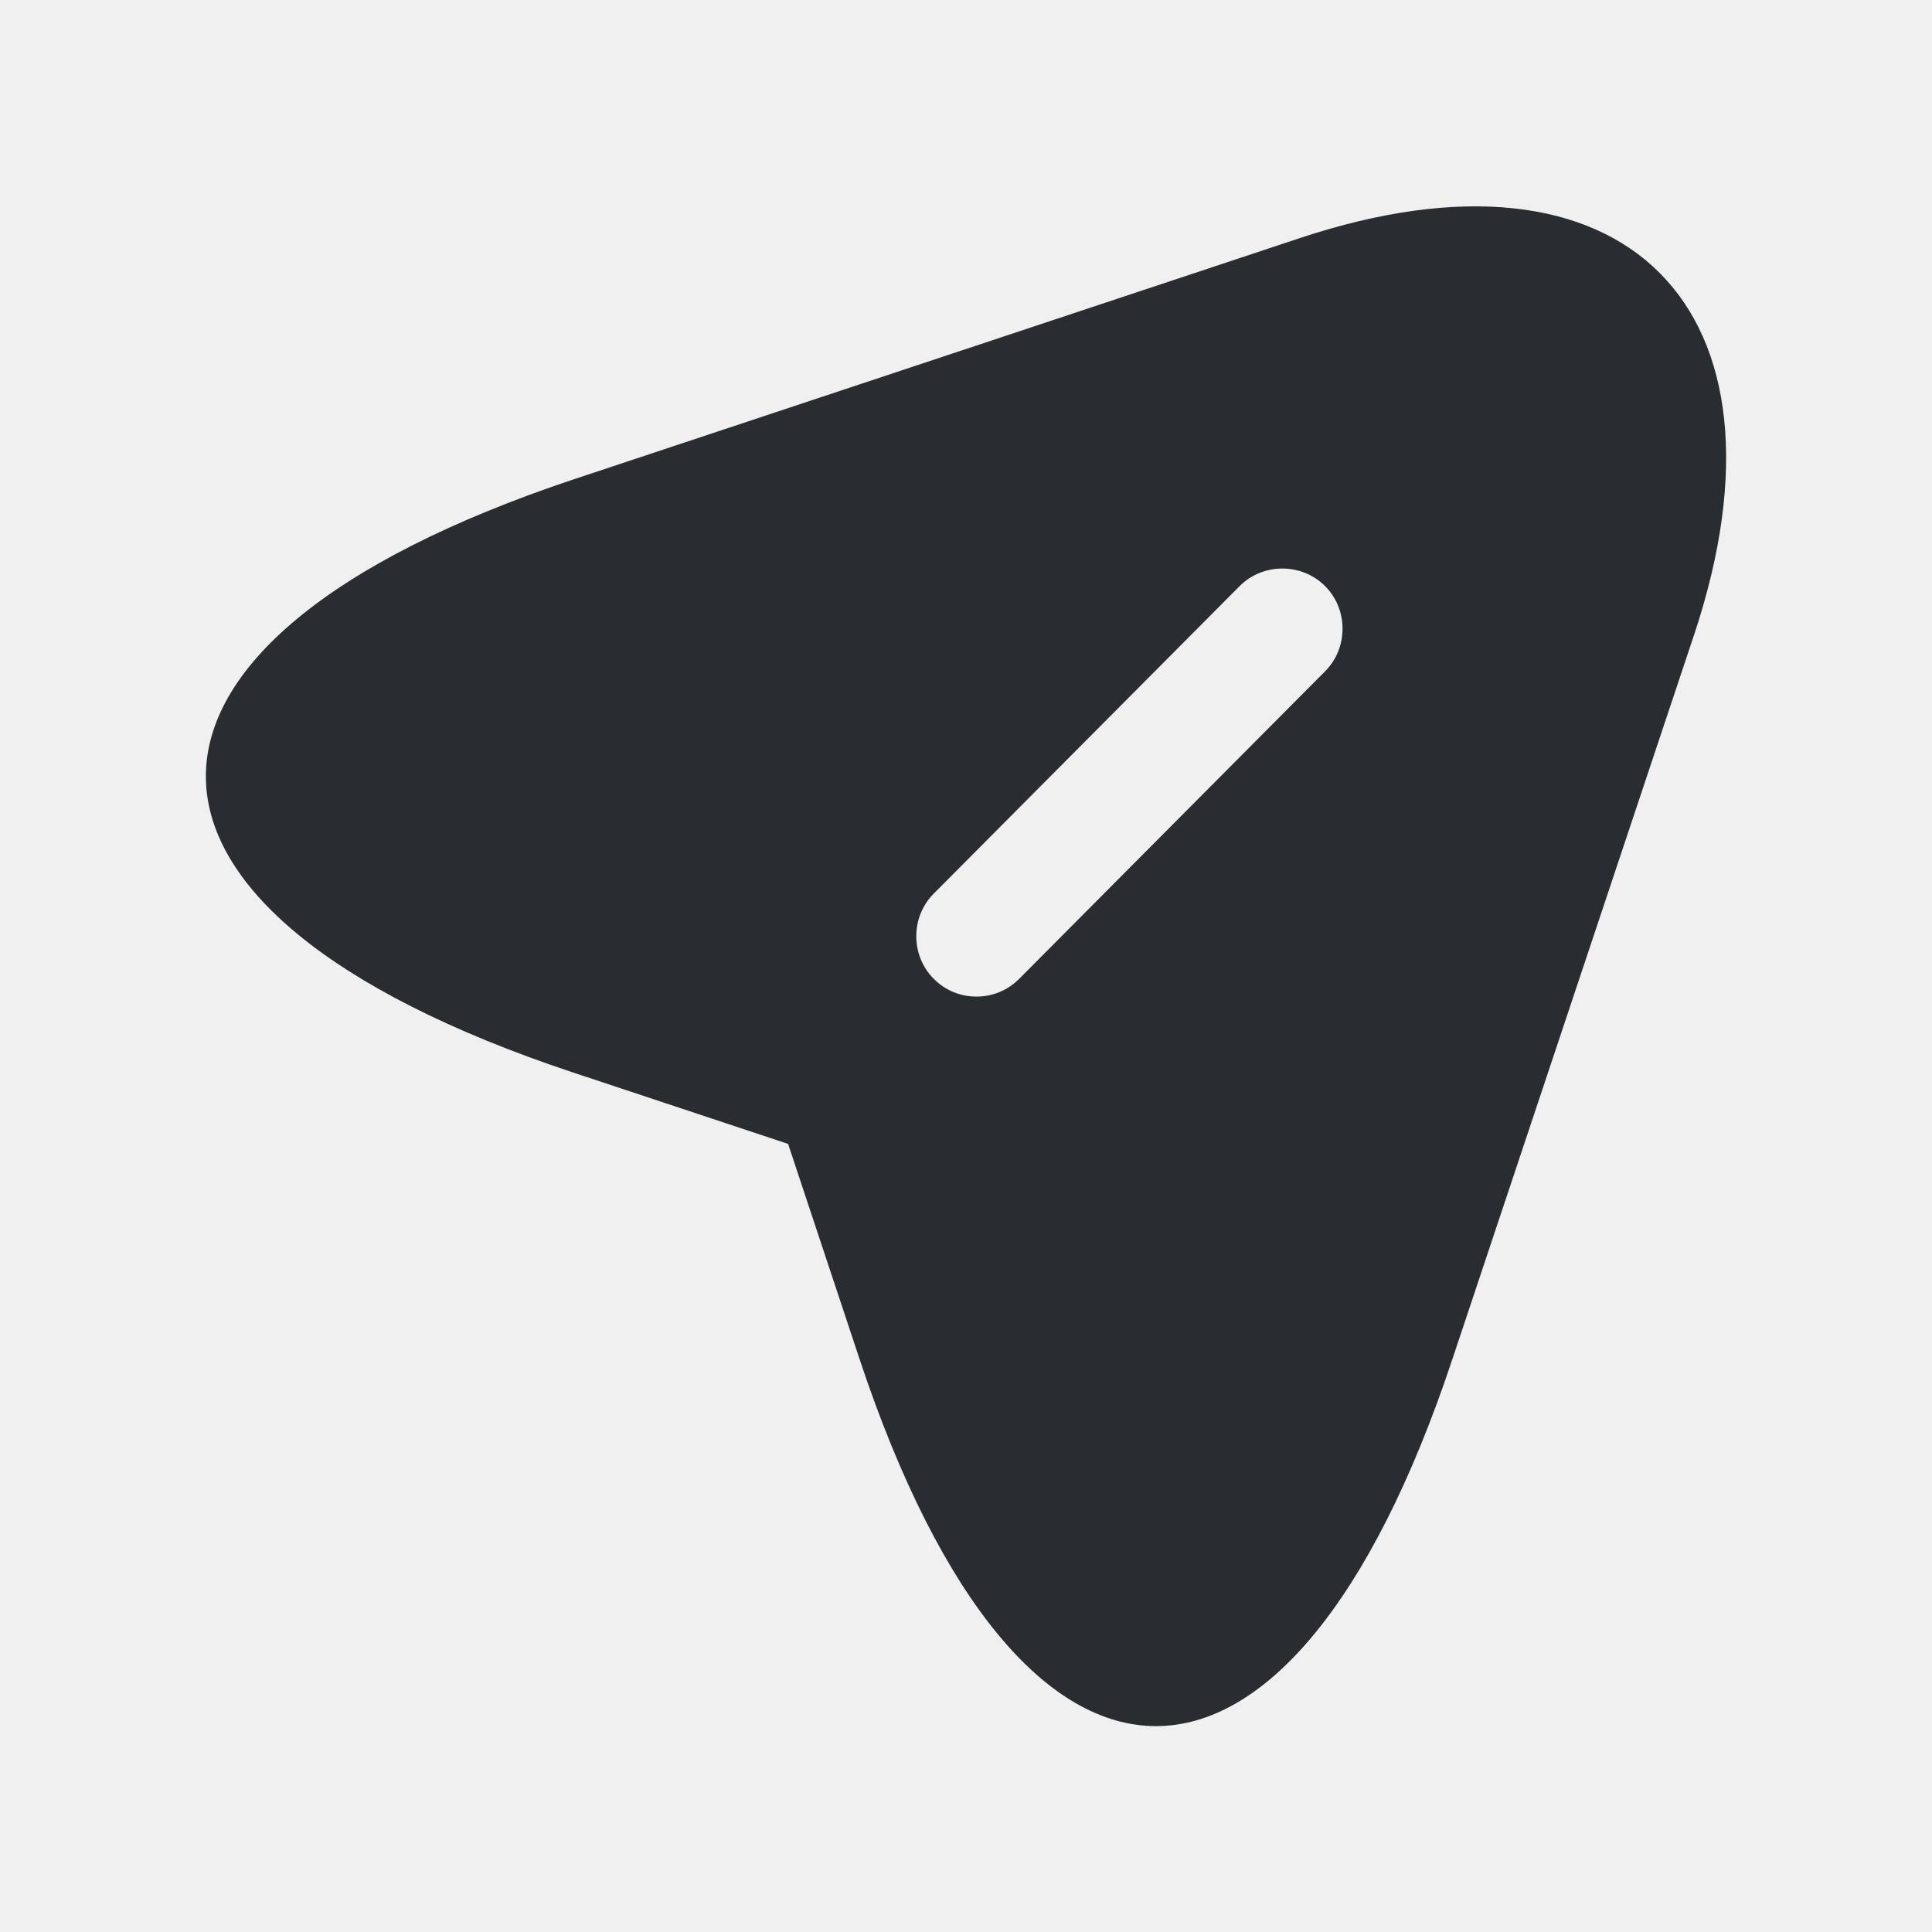
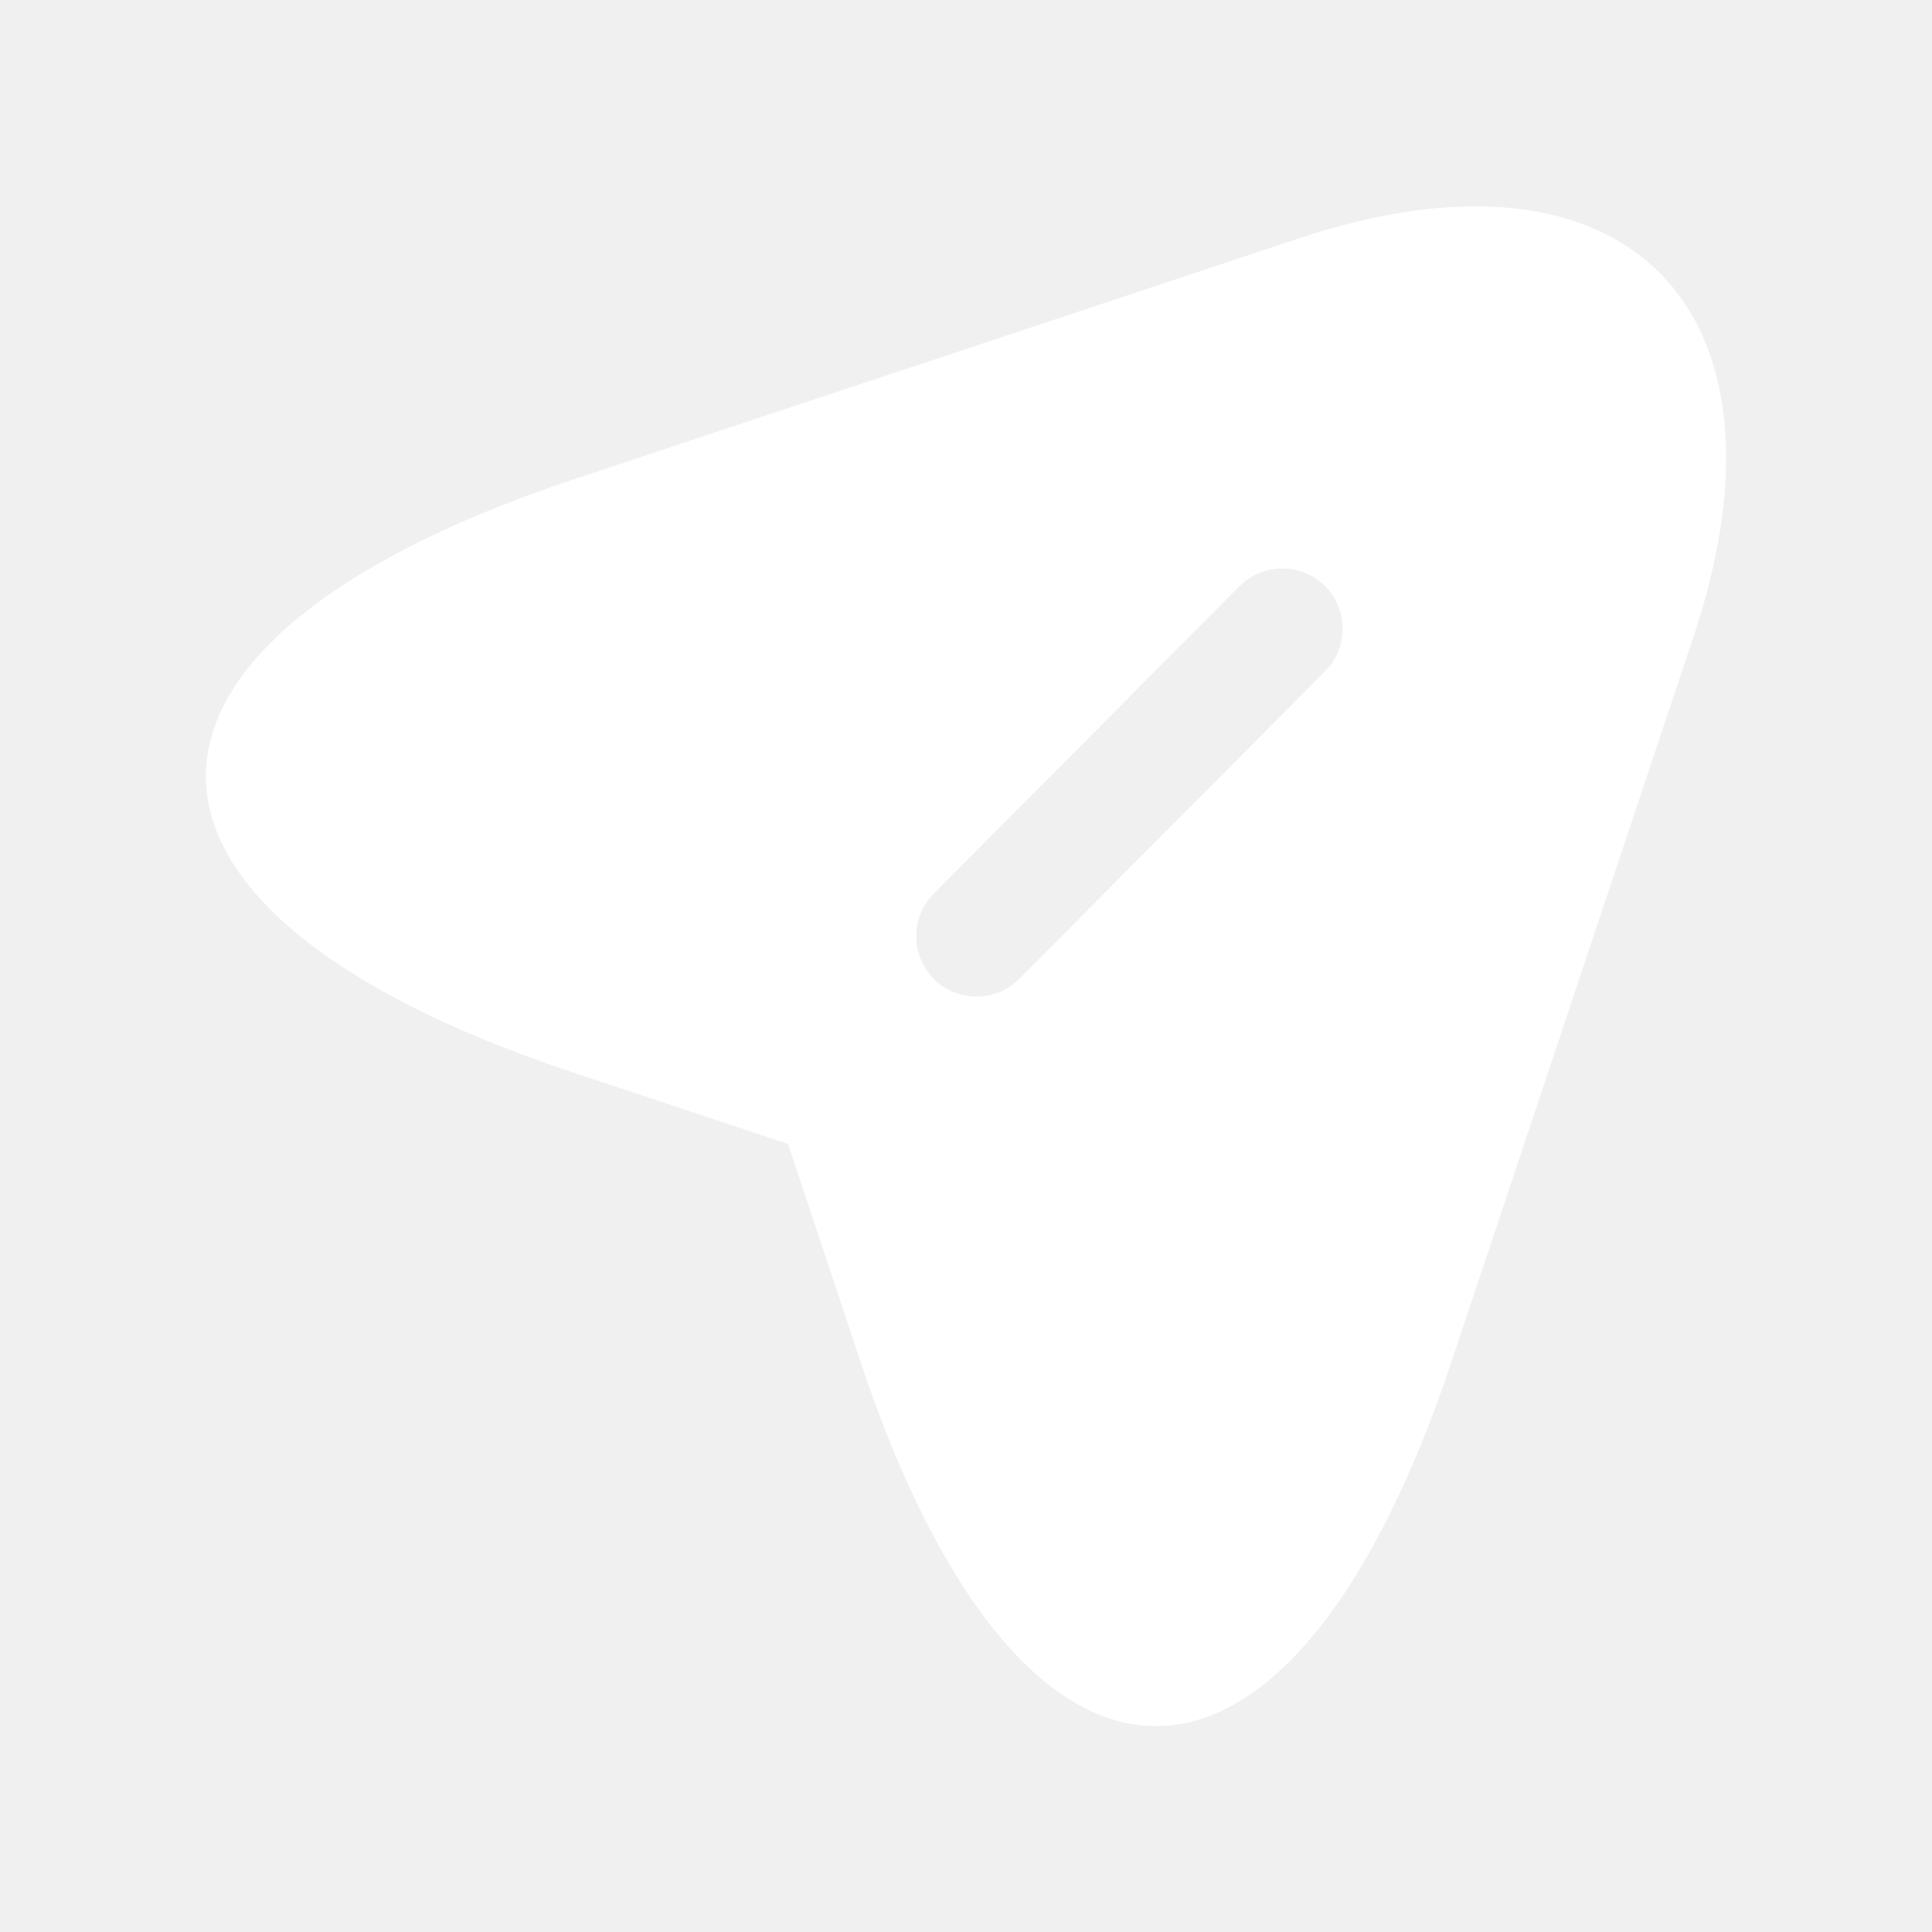
<svg xmlns="http://www.w3.org/2000/svg" width="24" height="24" viewBox="0 0 24 24" fill="none">
-   <path d="M16.14 2.96L7.11 5.96C1.04 7.99 1.04 11.3 7.11 13.32L9.79 14.21L10.68 16.89C12.7 22.96 16.02 22.96 18.04 16.89L21.05 7.87C22.39 3.82 20.19 1.61 16.14 2.96ZM16.46 8.34L12.66 12.16C12.51 12.31 12.32 12.38 12.13 12.38C11.94 12.38 11.75 12.31 11.6 12.16C11.31 11.87 11.31 11.39 11.6 11.1L15.4 7.28C15.69 6.99 16.17 6.99 16.46 7.28C16.75 7.57 16.75 8.05 16.46 8.34Z" fill="#292D32" />
+   <path d="M16.14 2.96L7.11 5.96C1.04 7.99 1.04 11.3 7.11 13.32L9.79 14.21L10.68 16.89C12.7 22.96 16.02 22.96 18.04 16.89L21.05 7.87C22.39 3.82 20.19 1.61 16.14 2.96ZM16.46 8.34L12.66 12.16C12.51 12.31 12.32 12.38 12.13 12.38C11.94 12.38 11.75 12.31 11.6 12.16C11.31 11.87 11.31 11.39 11.6 11.1L15.4 7.28C15.69 6.99 16.17 6.99 16.46 7.28C16.75 7.57 16.75 8.05 16.46 8.34Z" fill="#ffffff" />
</svg>
